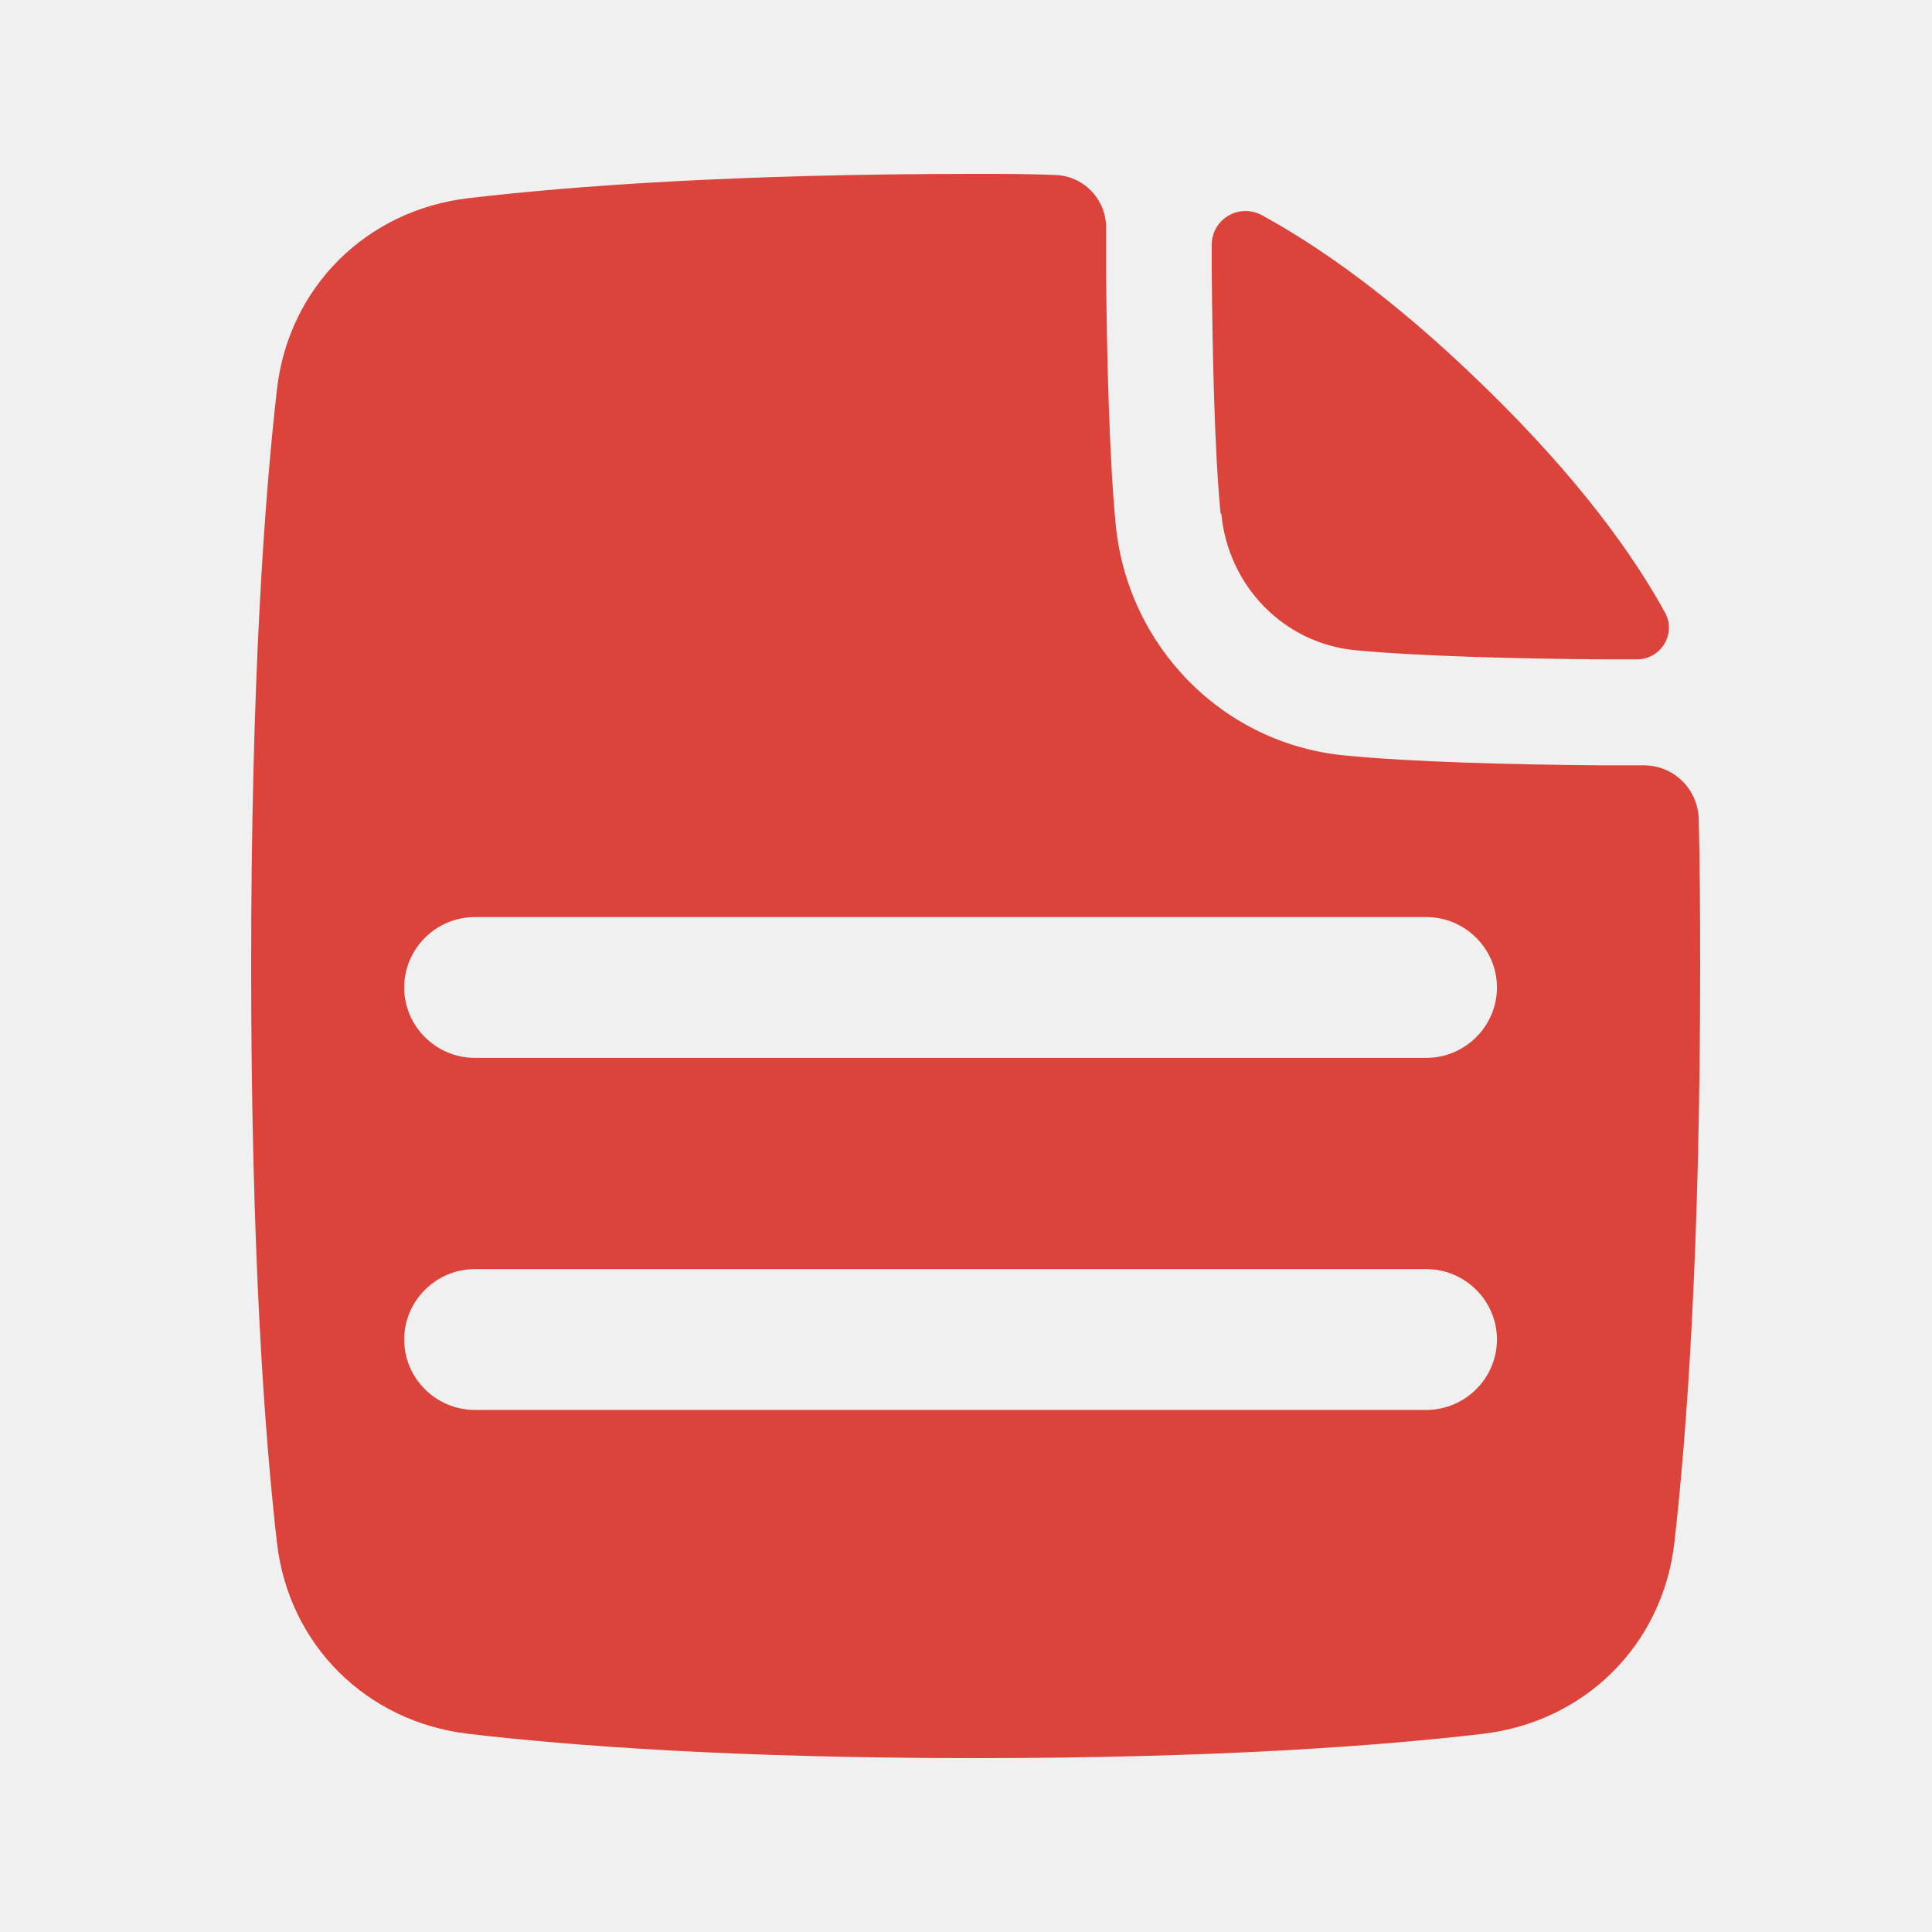
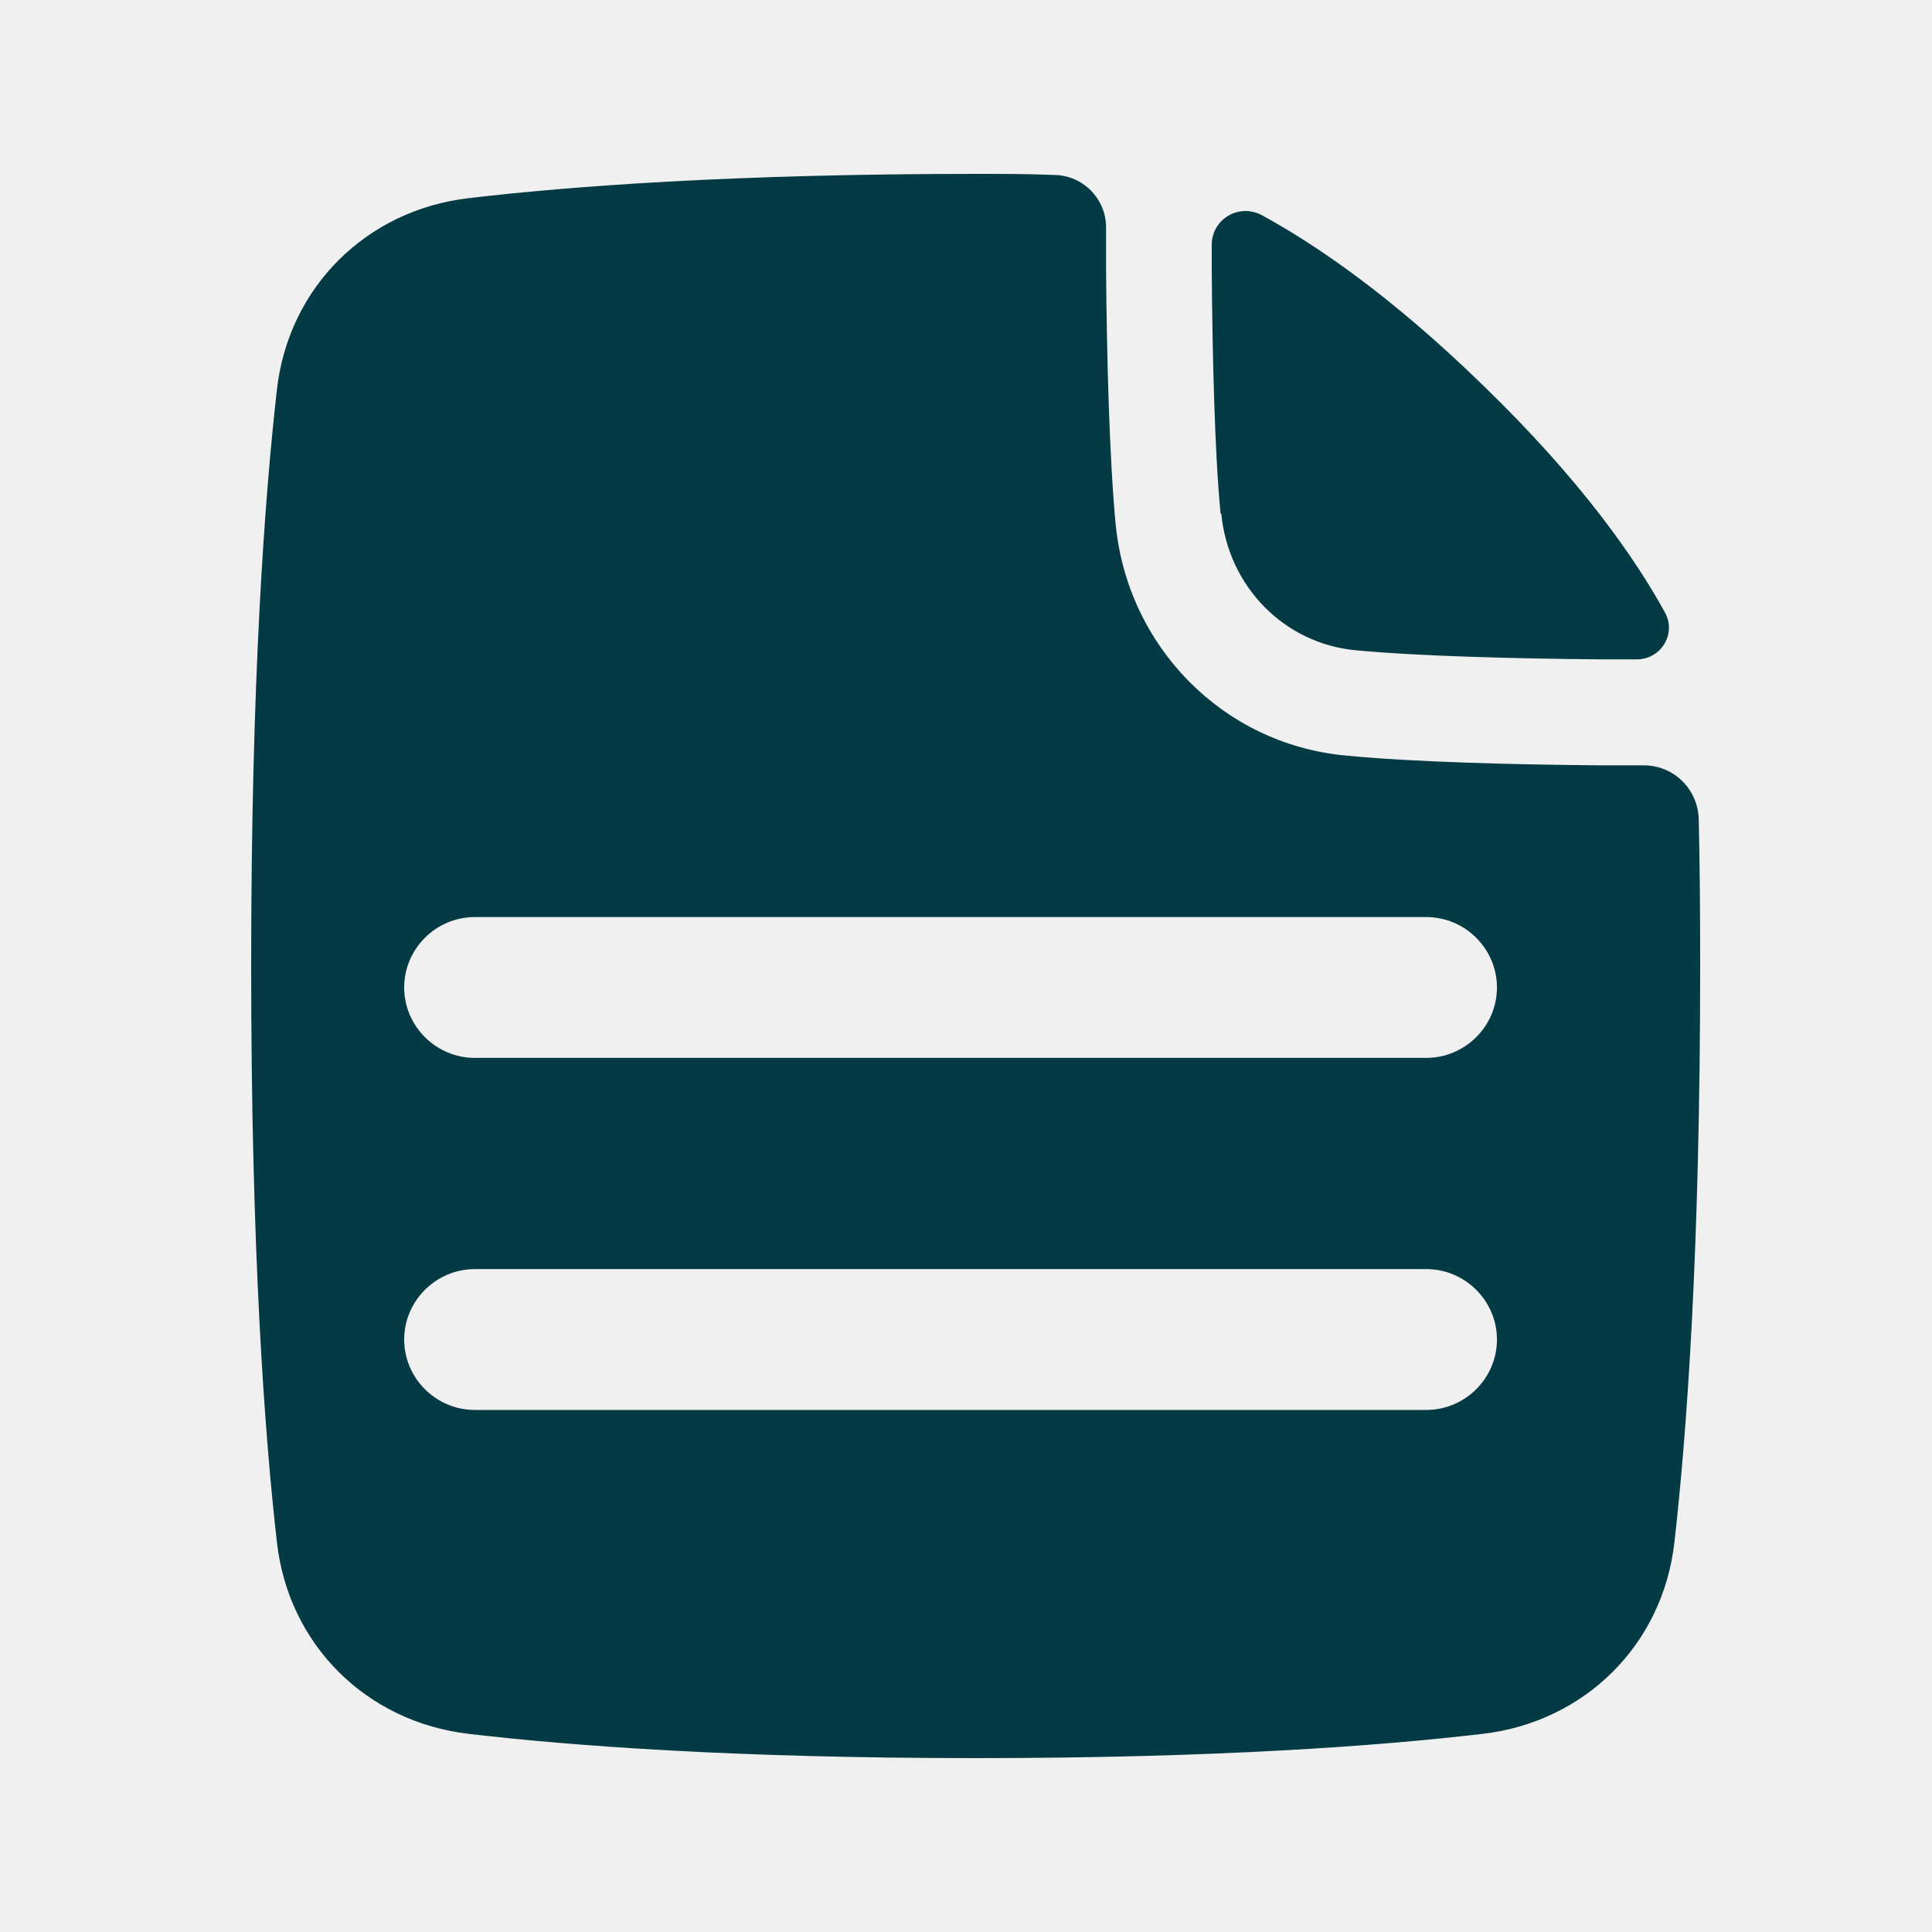
<svg xmlns="http://www.w3.org/2000/svg" viewBox="0 0 100 100" fill="none">
  <g clip-path="url(#clip0_154_5305)">
-     <path d="M63.213 26.584C63.579 30.393 66.506 33.308 70.146 33.655C73.384 33.964 78.488 34.092 82.86 34.128C83.5 34.128 84.14 34.128 84.726 34.128C85.969 34.128 86.774 32.816 86.189 31.723C84.652 28.917 81.854 24.872 76.732 19.915C72.049 15.36 68.171 12.699 65.335 11.15C64.146 10.494 62.719 11.332 62.719 12.681C62.719 13.118 62.719 13.556 62.719 14.011C62.756 18.33 62.866 23.377 63.177 26.584H63.213Z" fill="#DB433B" />
-     <path d="M87.927 42.42C87.89 40.852 86.646 39.613 85.073 39.613C84.36 39.613 83.591 39.613 82.805 39.613C78.433 39.577 73.128 39.449 69.616 39.103C63.287 38.502 58.348 33.454 57.744 27.113C57.415 23.632 57.287 18.366 57.25 14.066C57.25 13.3 57.25 12.535 57.25 11.77C57.25 10.294 56.061 9.073 54.561 9.055C53.207 9 51.854 9 50.5 9C38.024 9 29.5 9.638 24.25 10.257C18.963 10.877 14.939 14.868 14.335 20.152C13.695 25.764 13 35.222 13 50C13 64.778 13.695 74.254 14.335 79.848C14.939 85.132 18.963 89.123 24.25 89.743C29.518 90.362 38.024 91 50.5 91C62.976 91 71.482 90.362 76.75 89.743C82.037 89.123 86.061 85.132 86.665 79.848C87.305 74.236 88 64.778 88 50C88 47.303 87.982 44.77 87.927 42.42ZM73.823 72.978H24.579C22.567 72.978 20.921 71.338 20.921 69.334C20.921 67.329 22.567 65.689 24.579 65.689H73.823C75.835 65.689 77.482 67.329 77.482 69.334C77.482 71.338 75.835 72.978 73.823 72.978ZM73.823 54.756H24.579C22.567 54.756 20.921 53.116 20.921 51.112C20.921 49.107 22.567 47.467 24.579 47.467H73.823C75.835 47.467 77.482 49.107 77.482 51.112C77.482 53.116 75.835 54.756 73.823 54.756Z" fill="#DB433B" />
+     <path d="M63.213 26.584C63.579 30.393 66.506 33.308 70.146 33.655C73.384 33.964 78.488 34.092 82.86 34.128C83.5 34.128 84.14 34.128 84.726 34.128C85.969 34.128 86.774 32.816 86.189 31.723C84.652 28.917 81.854 24.872 76.732 19.915C72.049 15.36 68.171 12.699 65.335 11.15C64.146 10.494 62.719 11.332 62.719 12.681C62.719 13.118 62.719 13.556 62.719 14.011C62.756 18.33 62.866 23.377 63.177 26.584H63.213Z" fill="#033A43" />
+     <path d="M87.927 42.42C87.89 40.852 86.646 39.613 85.073 39.613C84.36 39.613 83.591 39.613 82.805 39.613C78.433 39.577 73.128 39.449 69.616 39.103C63.287 38.502 58.348 33.454 57.744 27.113C57.415 23.632 57.287 18.366 57.25 14.066C57.25 13.3 57.25 12.535 57.25 11.77C57.25 10.294 56.061 9.073 54.561 9.055C53.207 9 51.854 9 50.5 9C38.024 9 29.5 9.638 24.25 10.257C18.963 10.877 14.939 14.868 14.335 20.152C13.695 25.764 13 35.222 13 50C13 64.778 13.695 74.254 14.335 79.848C14.939 85.132 18.963 89.123 24.25 89.743C29.518 90.362 38.024 91 50.5 91C62.976 91 71.482 90.362 76.75 89.743C82.037 89.123 86.061 85.132 86.665 79.848C87.305 74.236 88 64.778 88 50C88 47.303 87.982 44.77 87.927 42.42ZM73.823 72.978H24.579C22.567 72.978 20.921 71.338 20.921 69.334C20.921 67.329 22.567 65.689 24.579 65.689H73.823C75.835 65.689 77.482 67.329 77.482 69.334C77.482 71.338 75.835 72.978 73.823 72.978ZM73.823 54.756H24.579C22.567 54.756 20.921 53.116 20.921 51.112C20.921 49.107 22.567 47.467 24.579 47.467H73.823C75.835 47.467 77.482 49.107 77.482 51.112C77.482 53.116 75.835 54.756 73.823 54.756Z" fill="#033A43" />
  </g>
  <defs>
    <clipPath id="clip0_154_5305">
      <rect width="75" height="82" fill="white" transform="translate(13 9)" />
    </clipPath>
  </defs>
</svg>
